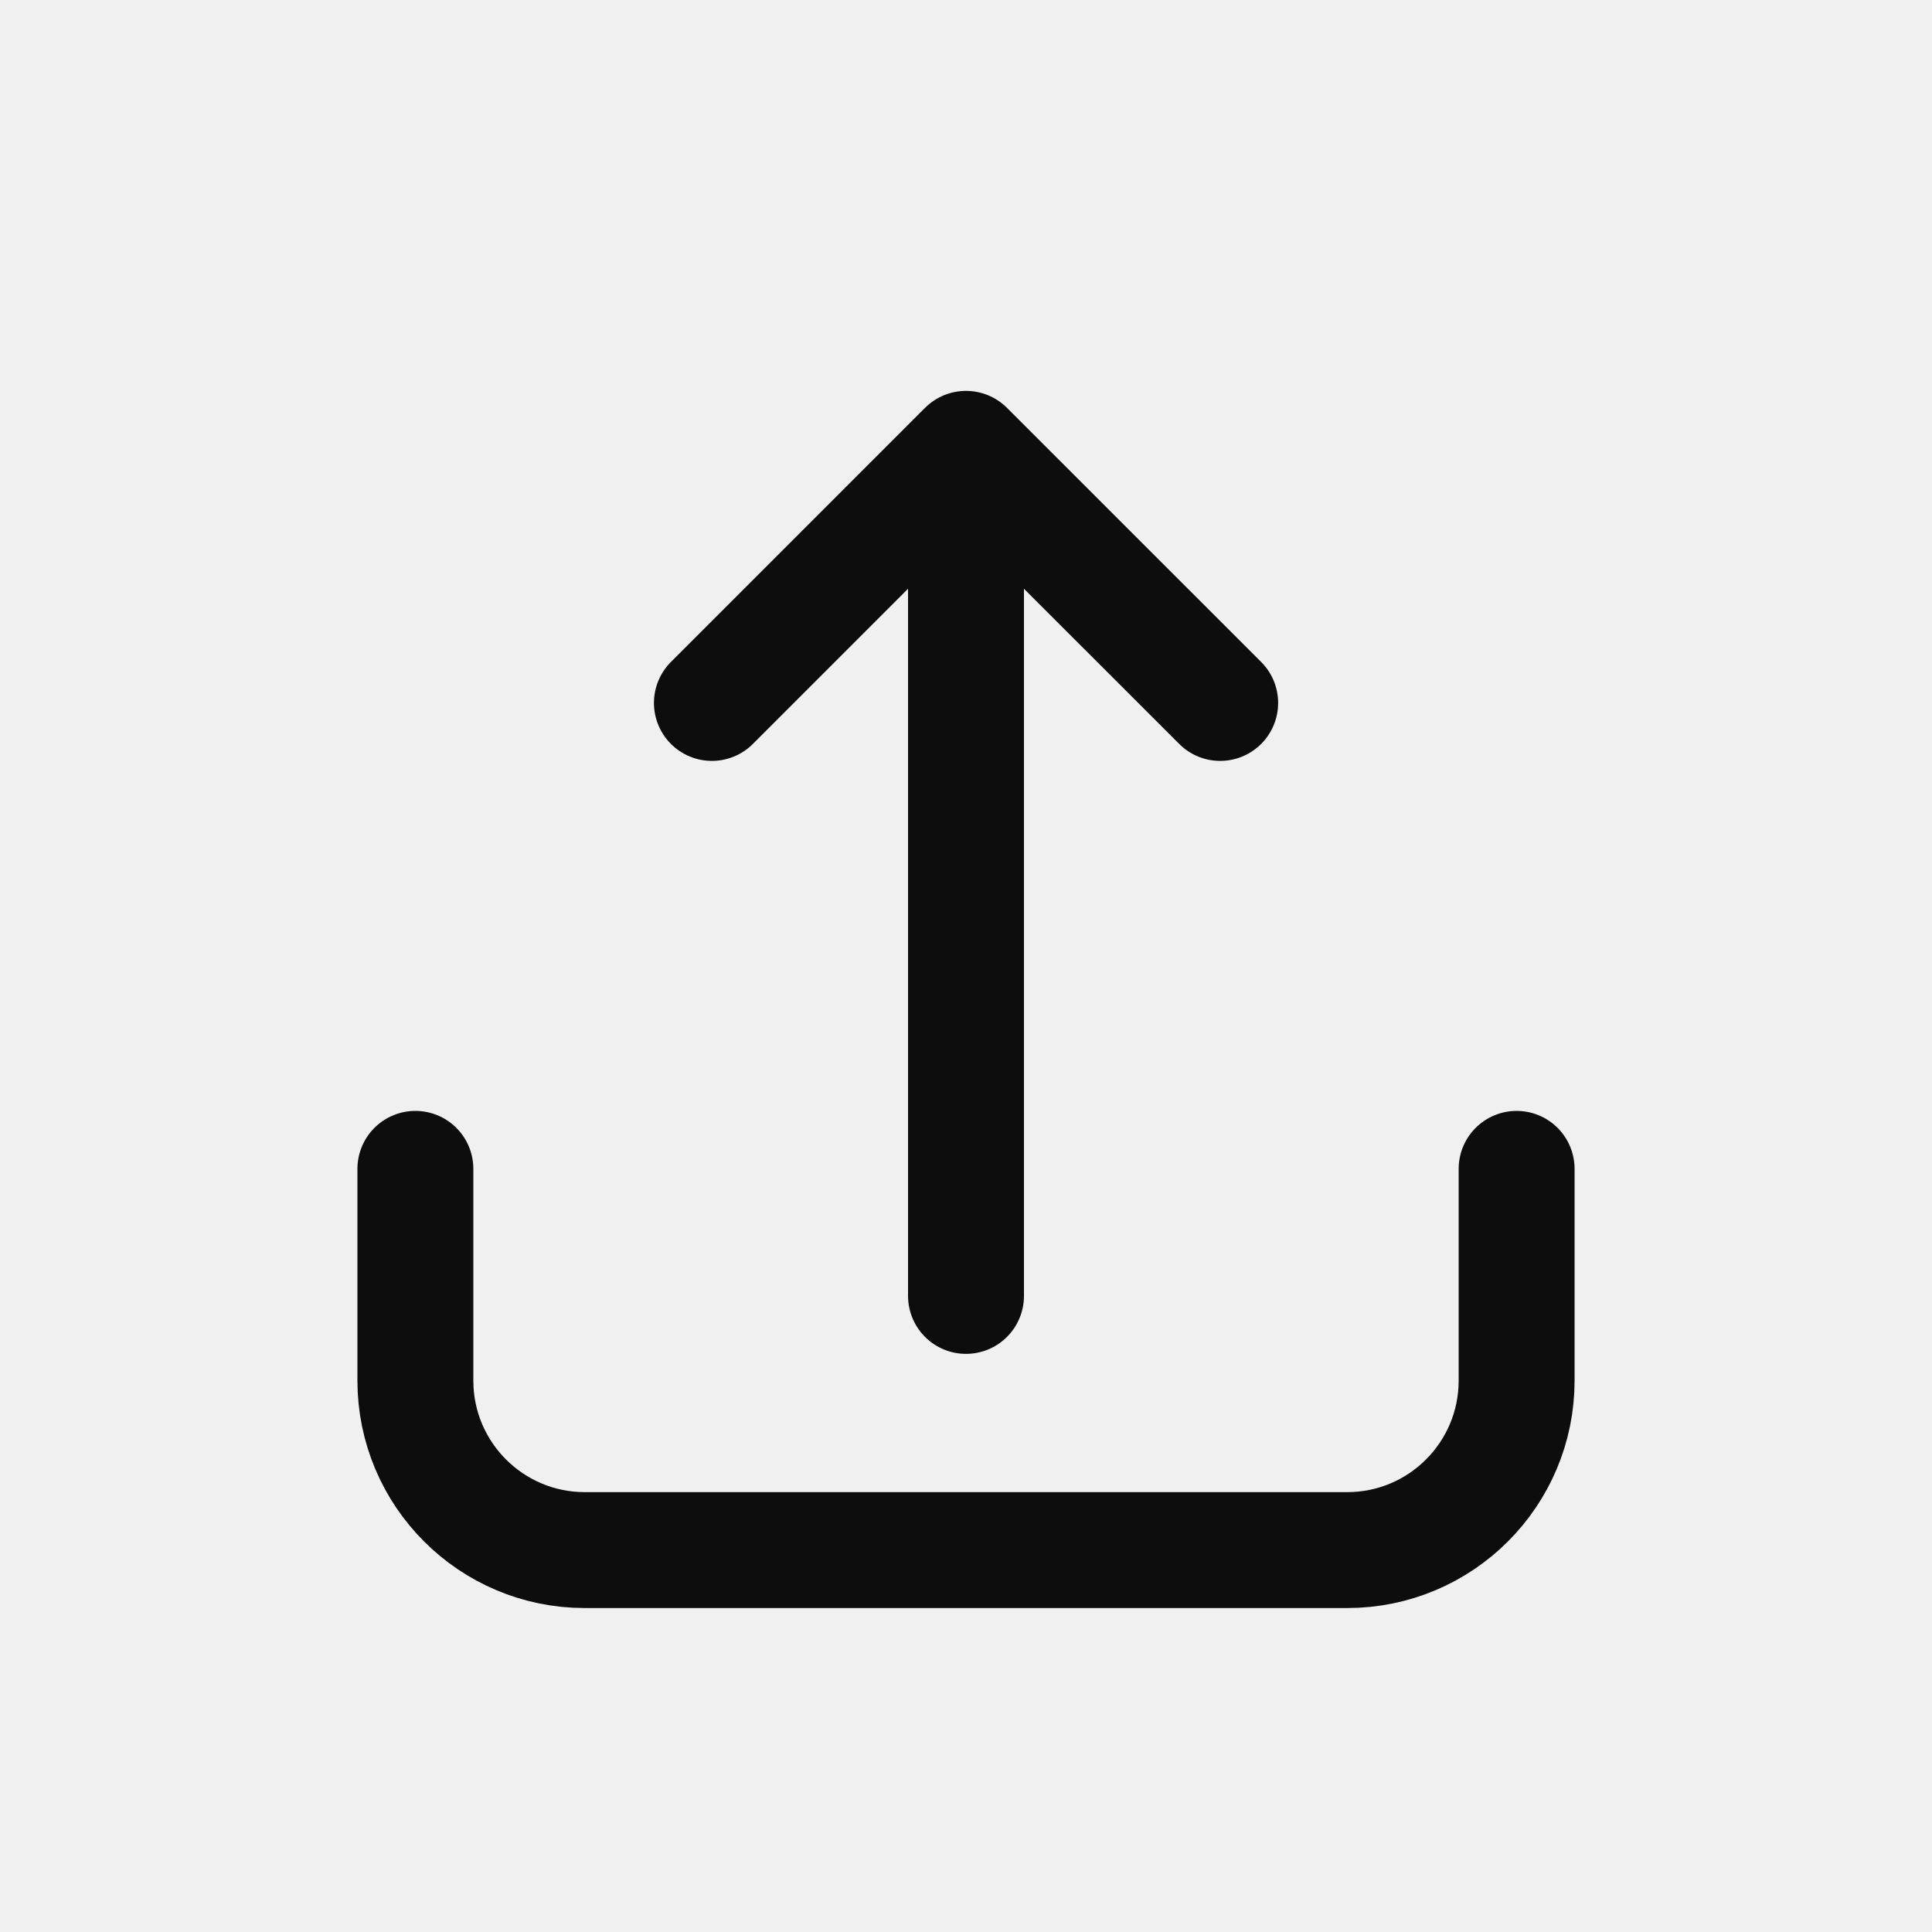
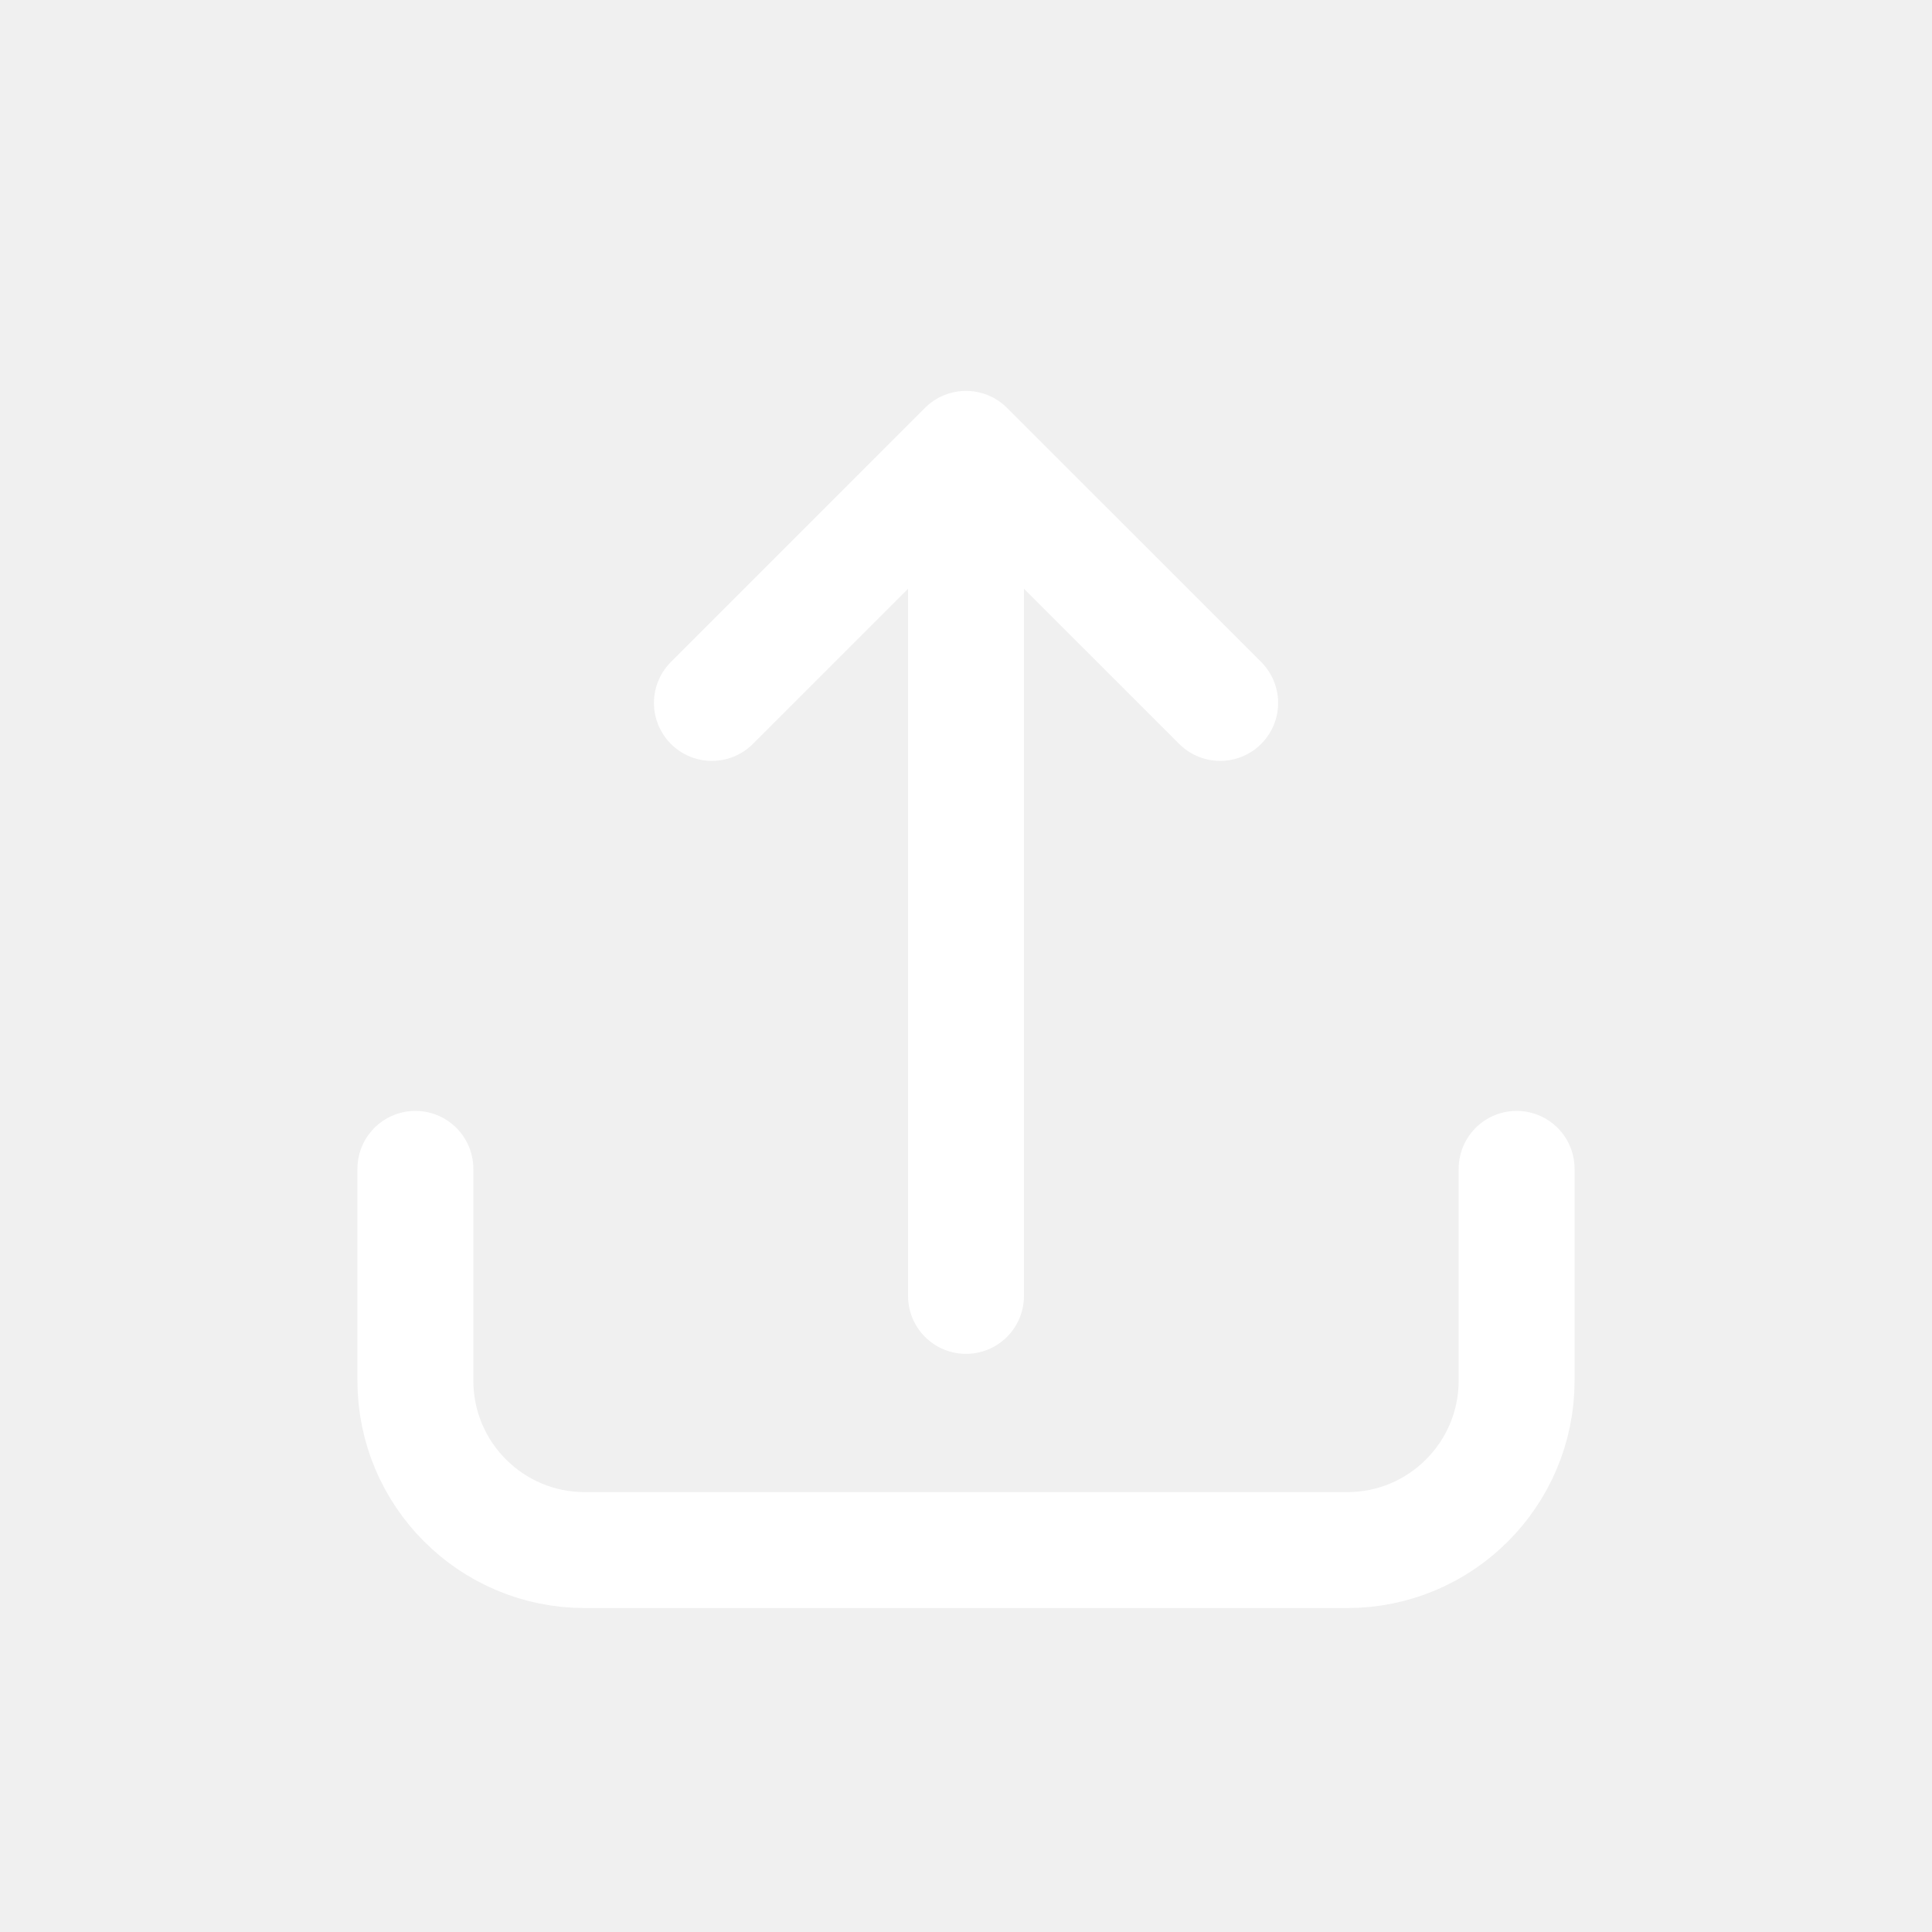
<svg xmlns="http://www.w3.org/2000/svg" width="25" height="25" viewBox="0 0 25 25" fill="none">
-   <path d="M19.625 15.125V17.865C19.625 19.076 18.643 20.058 17.433 20.058H7.567C6.357 20.058 5.375 19.076 5.375 17.865V15.125M12.5 16.769V5.808M12.5 5.808L9.212 9.096M12.5 5.808L15.789 9.096" stroke="#0D0D0D" stroke-width="1.5" stroke-linecap="round" stroke-linejoin="round" />
+   <path d="M19.625 15.125V17.865C19.625 19.076 18.643 20.058 17.433 20.058H7.567C6.357 20.058 5.375 19.076 5.375 17.865V15.125M12.5 16.769V5.808M12.5 5.808L9.212 9.096M12.5 5.808L15.789 9.096" stroke="white" stroke-width="1.5" stroke-linecap="round" stroke-linejoin="round" />
</svg>
